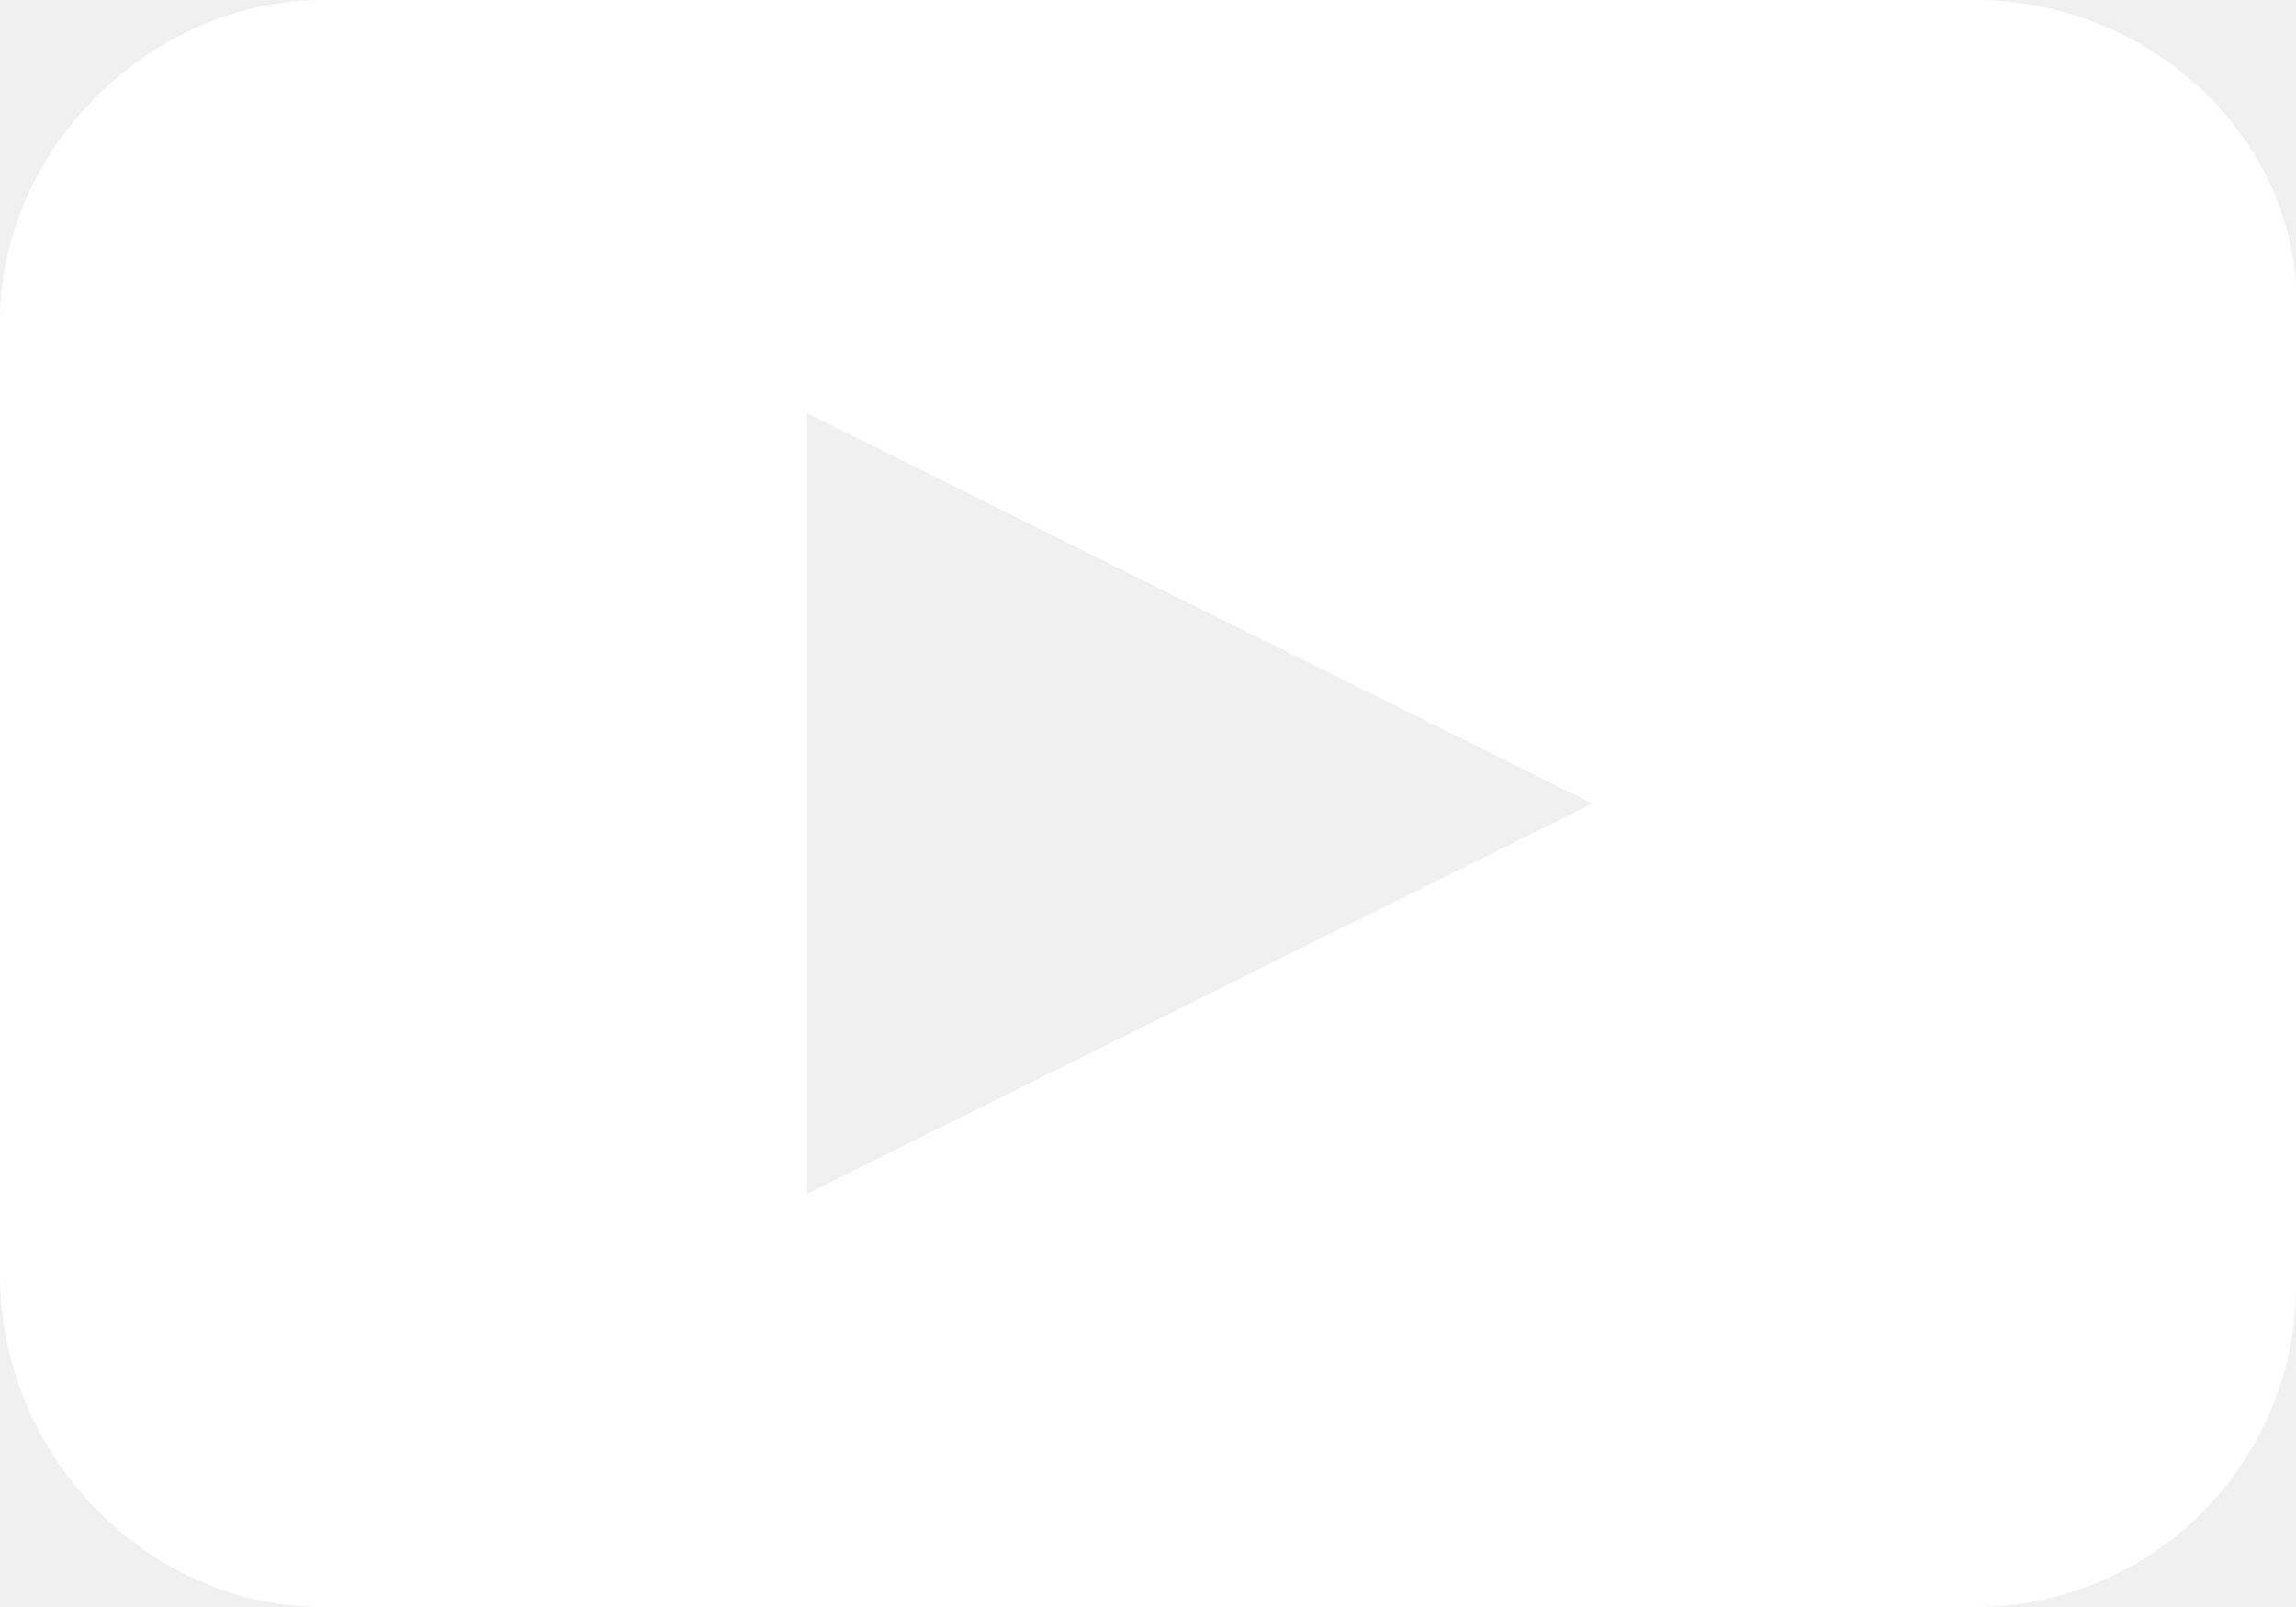
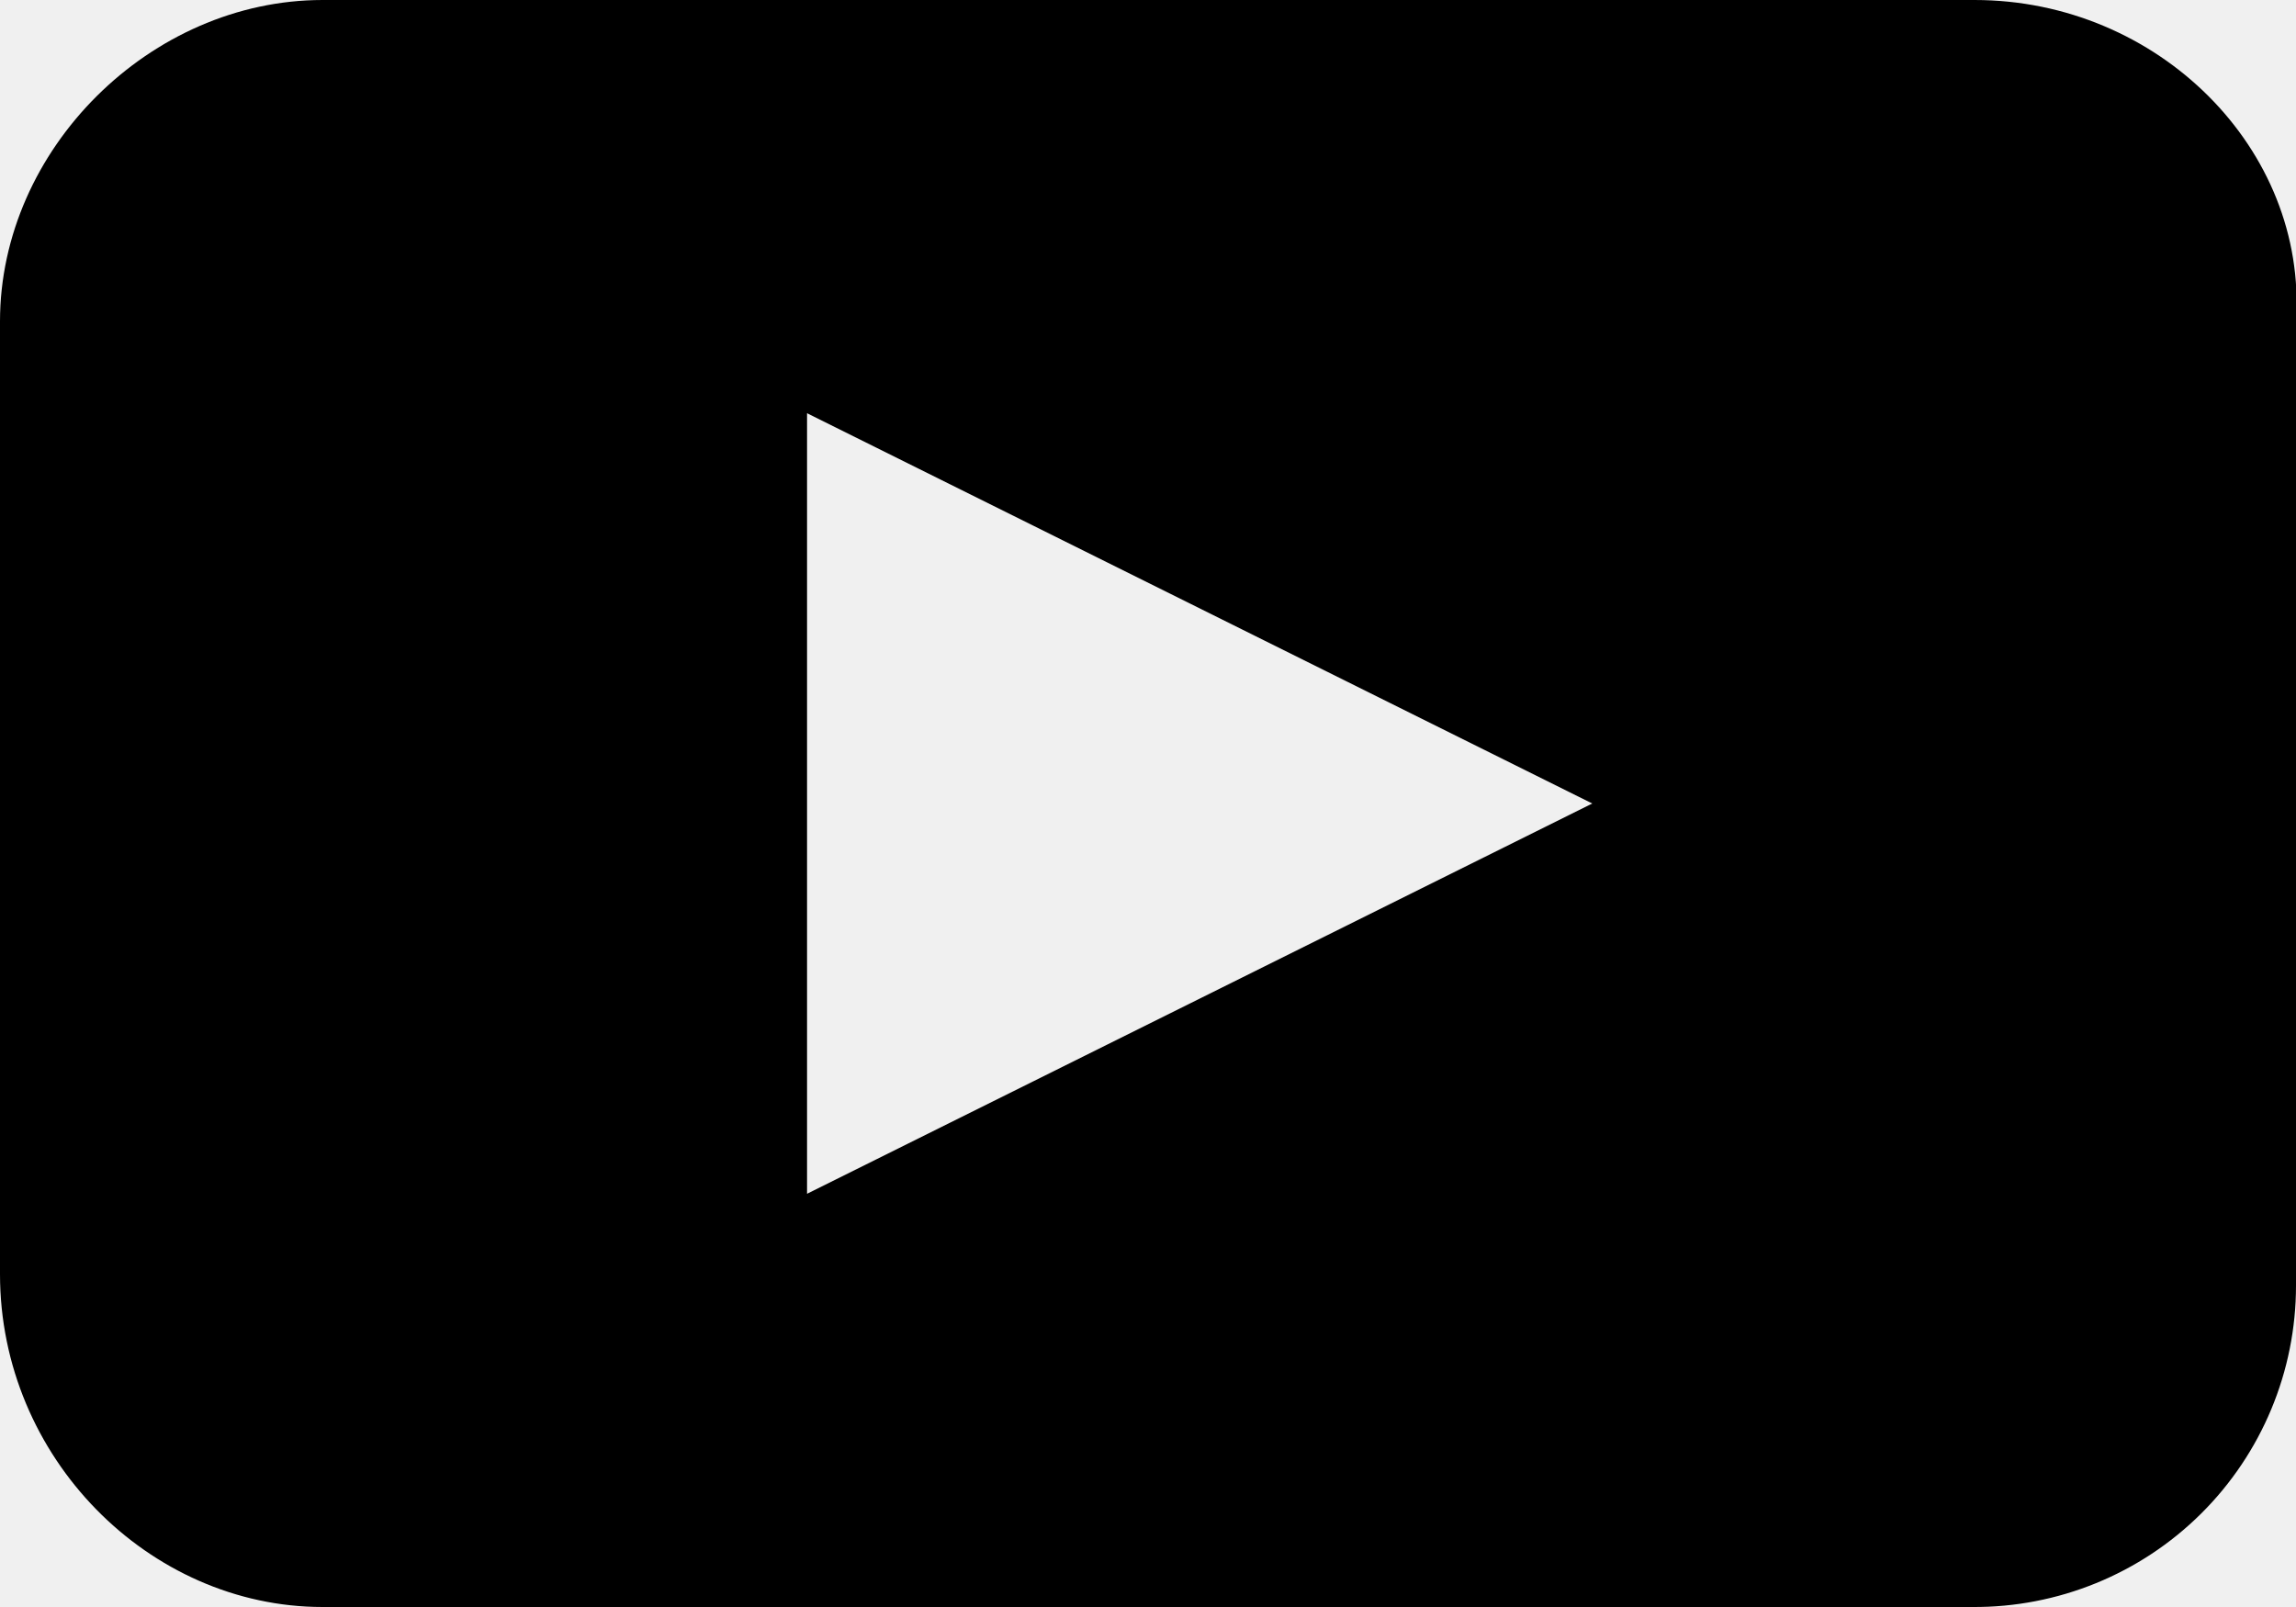
<svg xmlns="http://www.w3.org/2000/svg" width="20" height="14" viewBox="0 0 20 14" fill="none">
-   <path d="M17.18 0H2.81C1.31 0 0 1.3 0 2.8v8.3C0 12.7 1.3 14 2.81 14h14.37A2.8 2.8 0 0 0 20 11.2V2.8c.1-1.5-1.2-2.8-2.8-2.8ZM7.03 10.4V3.6L13.87 7l-6.84 3.4Z" fill="#fff" />
+   <path d="M17.18 0H2.81C1.31 0 0 1.3 0 2.8v8.3C0 12.7 1.3 14 2.81 14h14.37A2.8 2.8 0 0 0 20 11.2V2.8c.1-1.5-1.2-2.8-2.8-2.8ZM7.03 10.4V3.6L13.87 7l-6.84 3.4Z" fill="currentColor" />
</svg>
